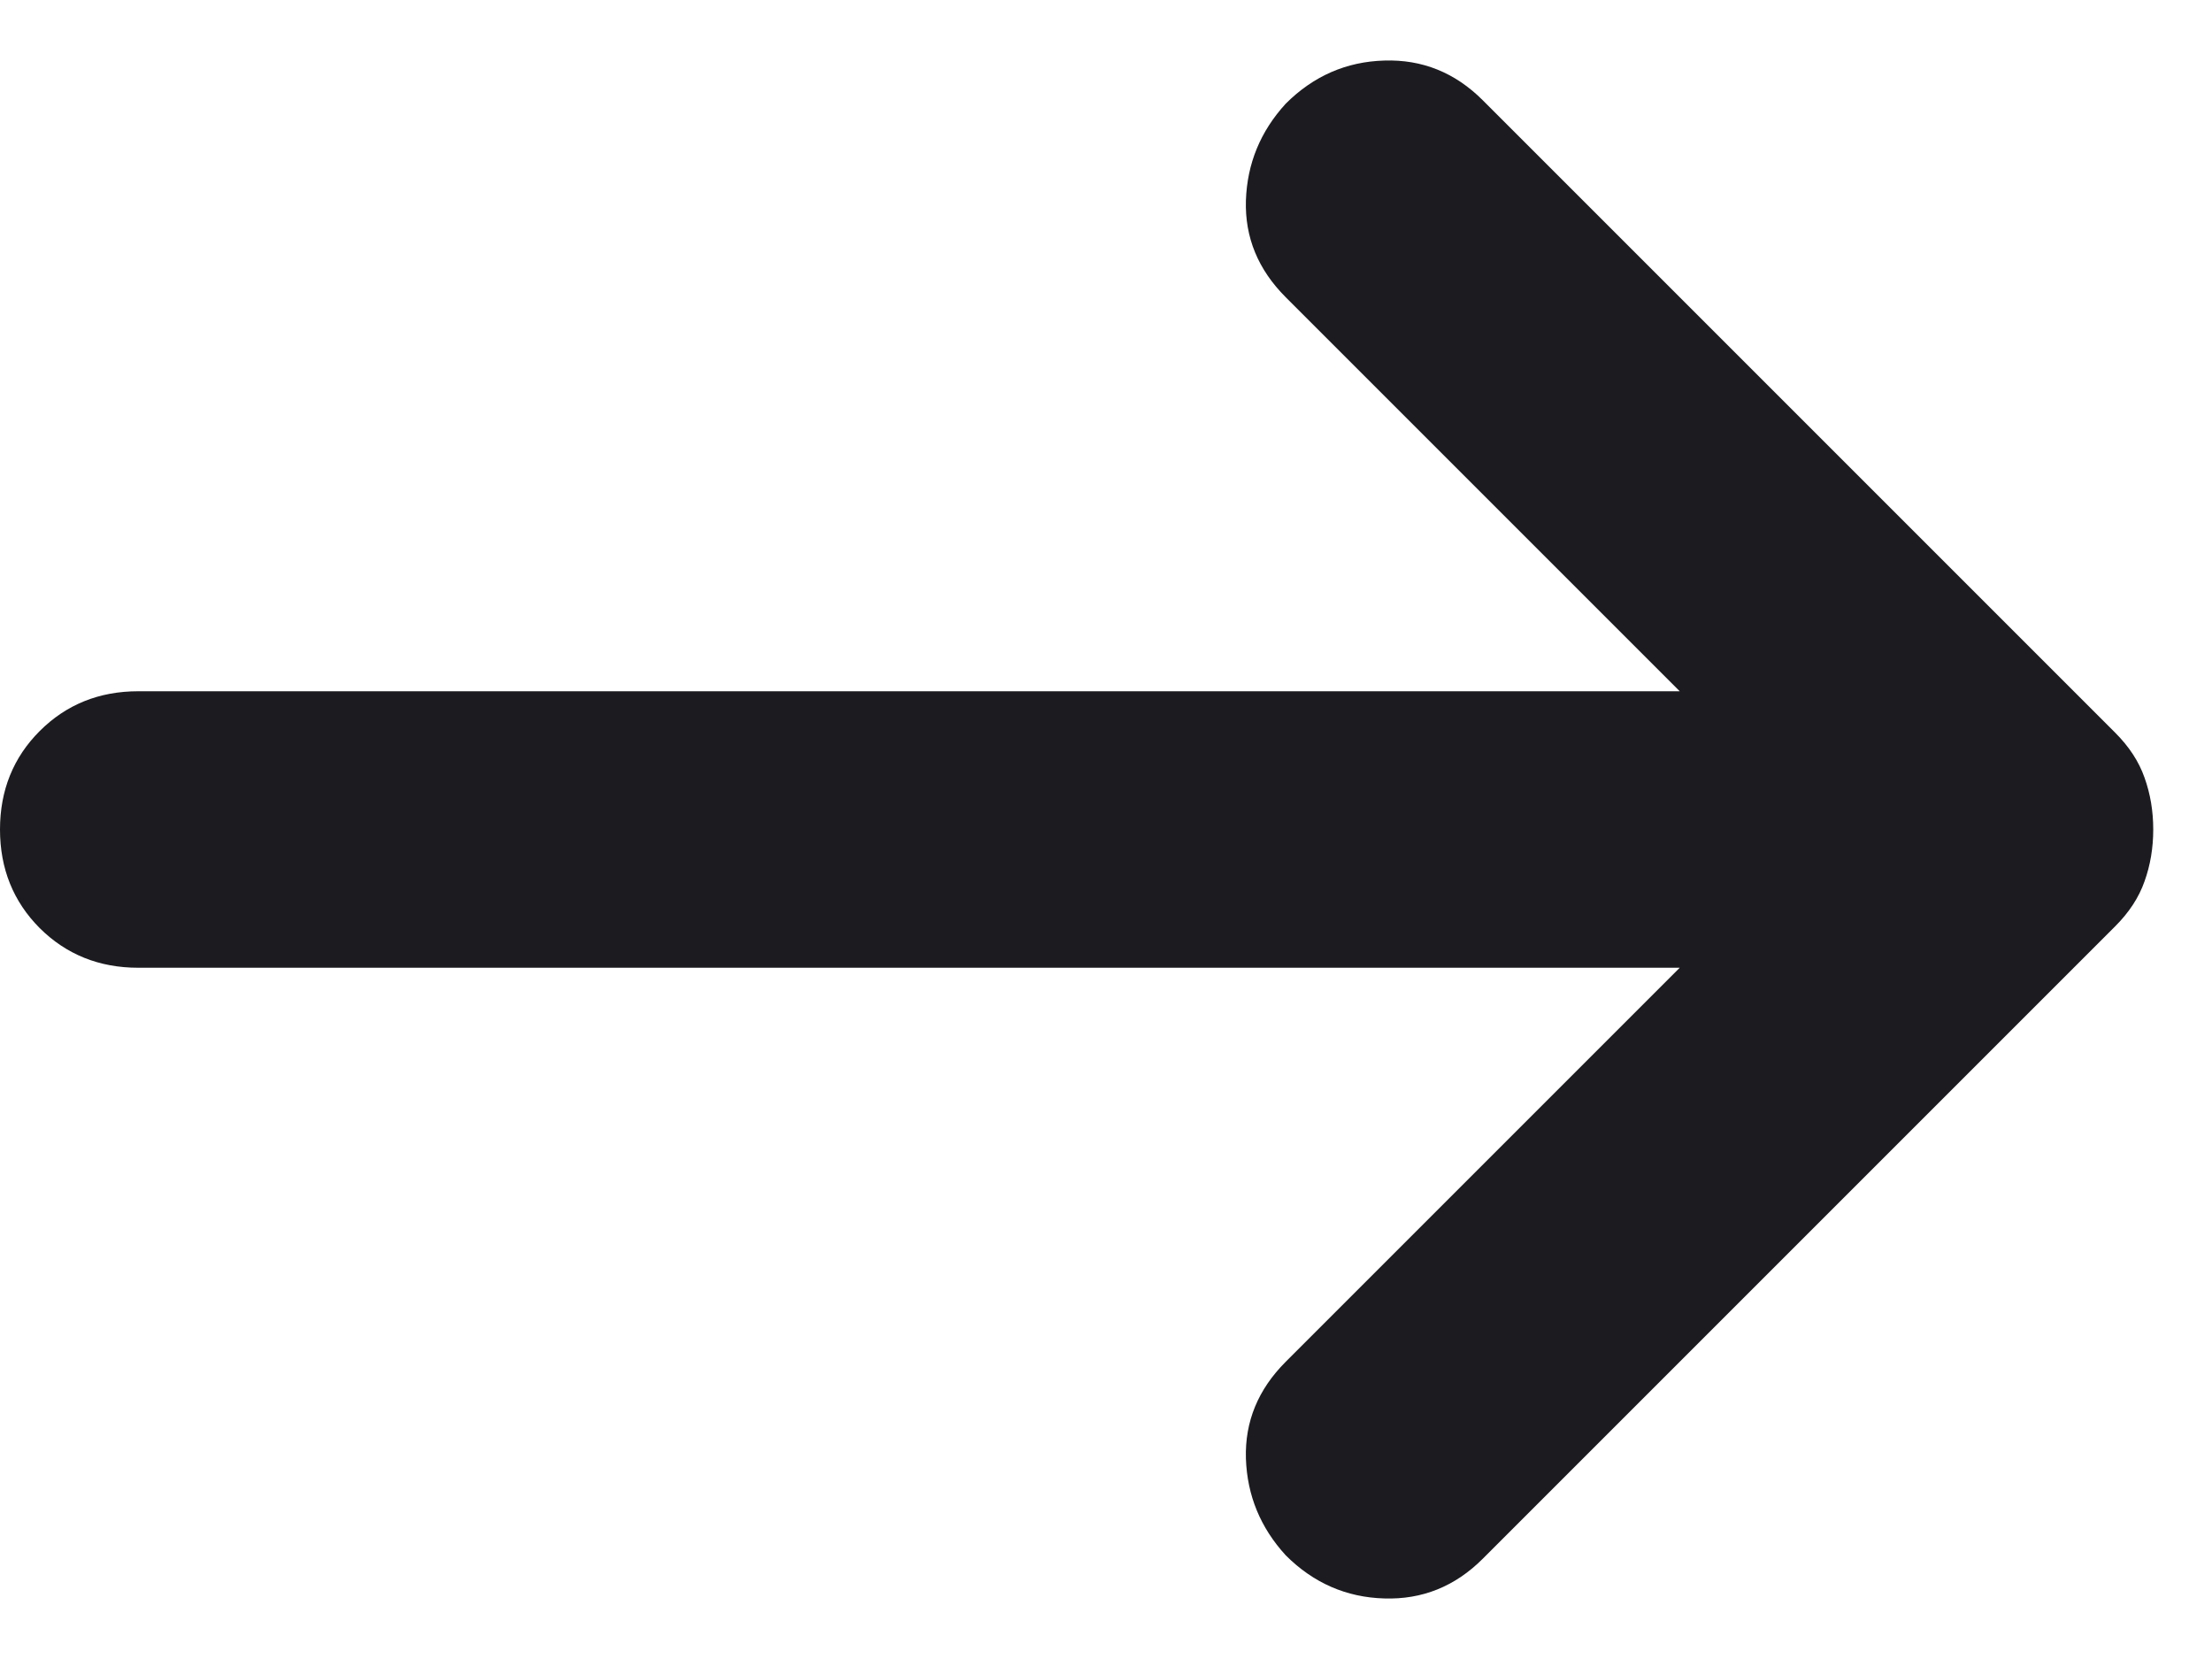
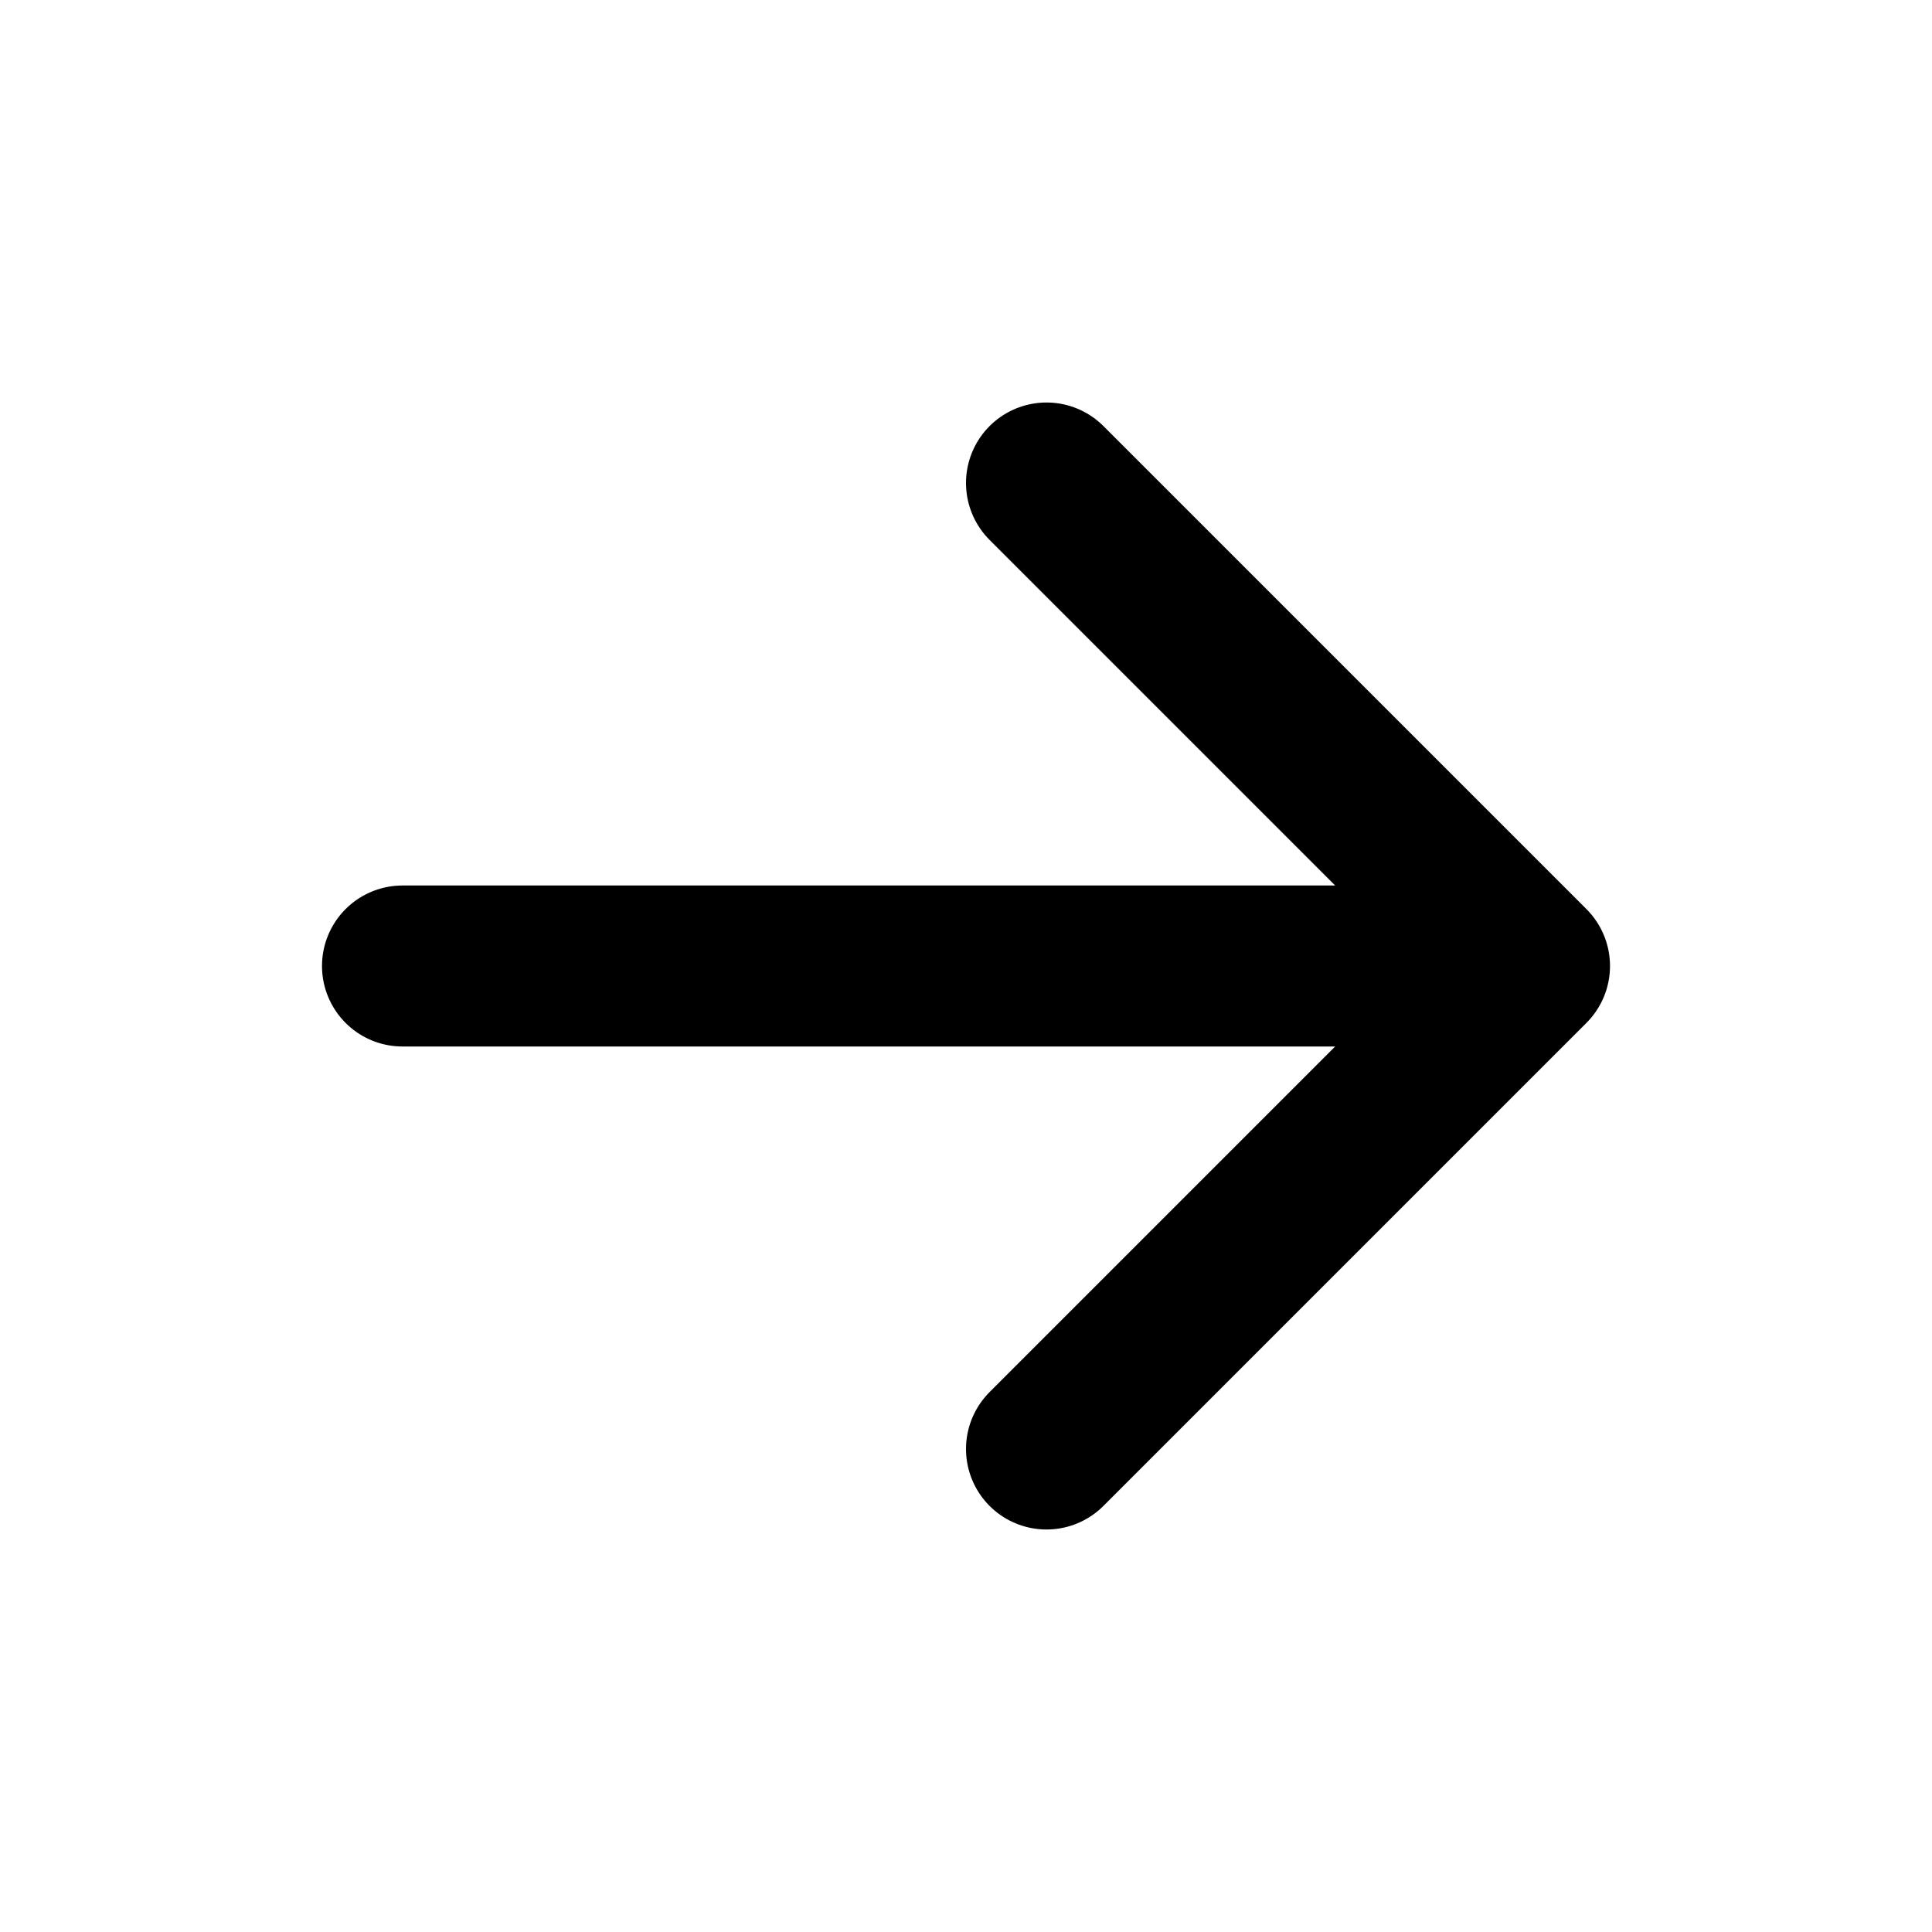
- <svg xmlns="http://www.w3.org/2000/svg" width="16" height="12" viewBox="0 0 16 12" fill="none">
-   <path d="M12.15 7H1C0.717 7 0.479 6.904 0.287 6.713C0.096 6.521 0 6.283 0 6C0 5.717 0.096 5.479 0.287 5.288C0.479 5.096 0.717 5 1 5H12.15L9.3 2.15C9.1 1.95 9.004 1.717 9.012 1.45C9.021 1.183 9.117 0.95 9.3 0.75C9.5 0.55 9.738 0.446 10.012 0.438C10.287 0.429 10.525 0.525 10.725 0.725L15.3 5.3C15.4 5.4 15.471 5.508 15.512 5.625C15.554 5.742 15.575 5.867 15.575 6C15.575 6.133 15.554 6.258 15.512 6.375C15.471 6.492 15.4 6.6 15.3 6.7L10.725 11.275C10.525 11.475 10.287 11.571 10.012 11.562C9.738 11.554 9.5 11.45 9.3 11.25C9.117 11.05 9.021 10.817 9.012 10.55C9.004 10.283 9.1 10.05 9.3 9.85L12.15 7Z" fill="#1C1B1F" />
+ <svg xmlns="http://www.w3.org/2000/svg" viewBox="0 0 24 24" fill="none" stroke="currentColor" stroke-width="2" stroke-linecap="round" stroke-linejoin="round" aria-hidden="true">
+   <path d="M5 12h12" />
+   <path d="M13 6l6 6-6 6" />
</svg>
